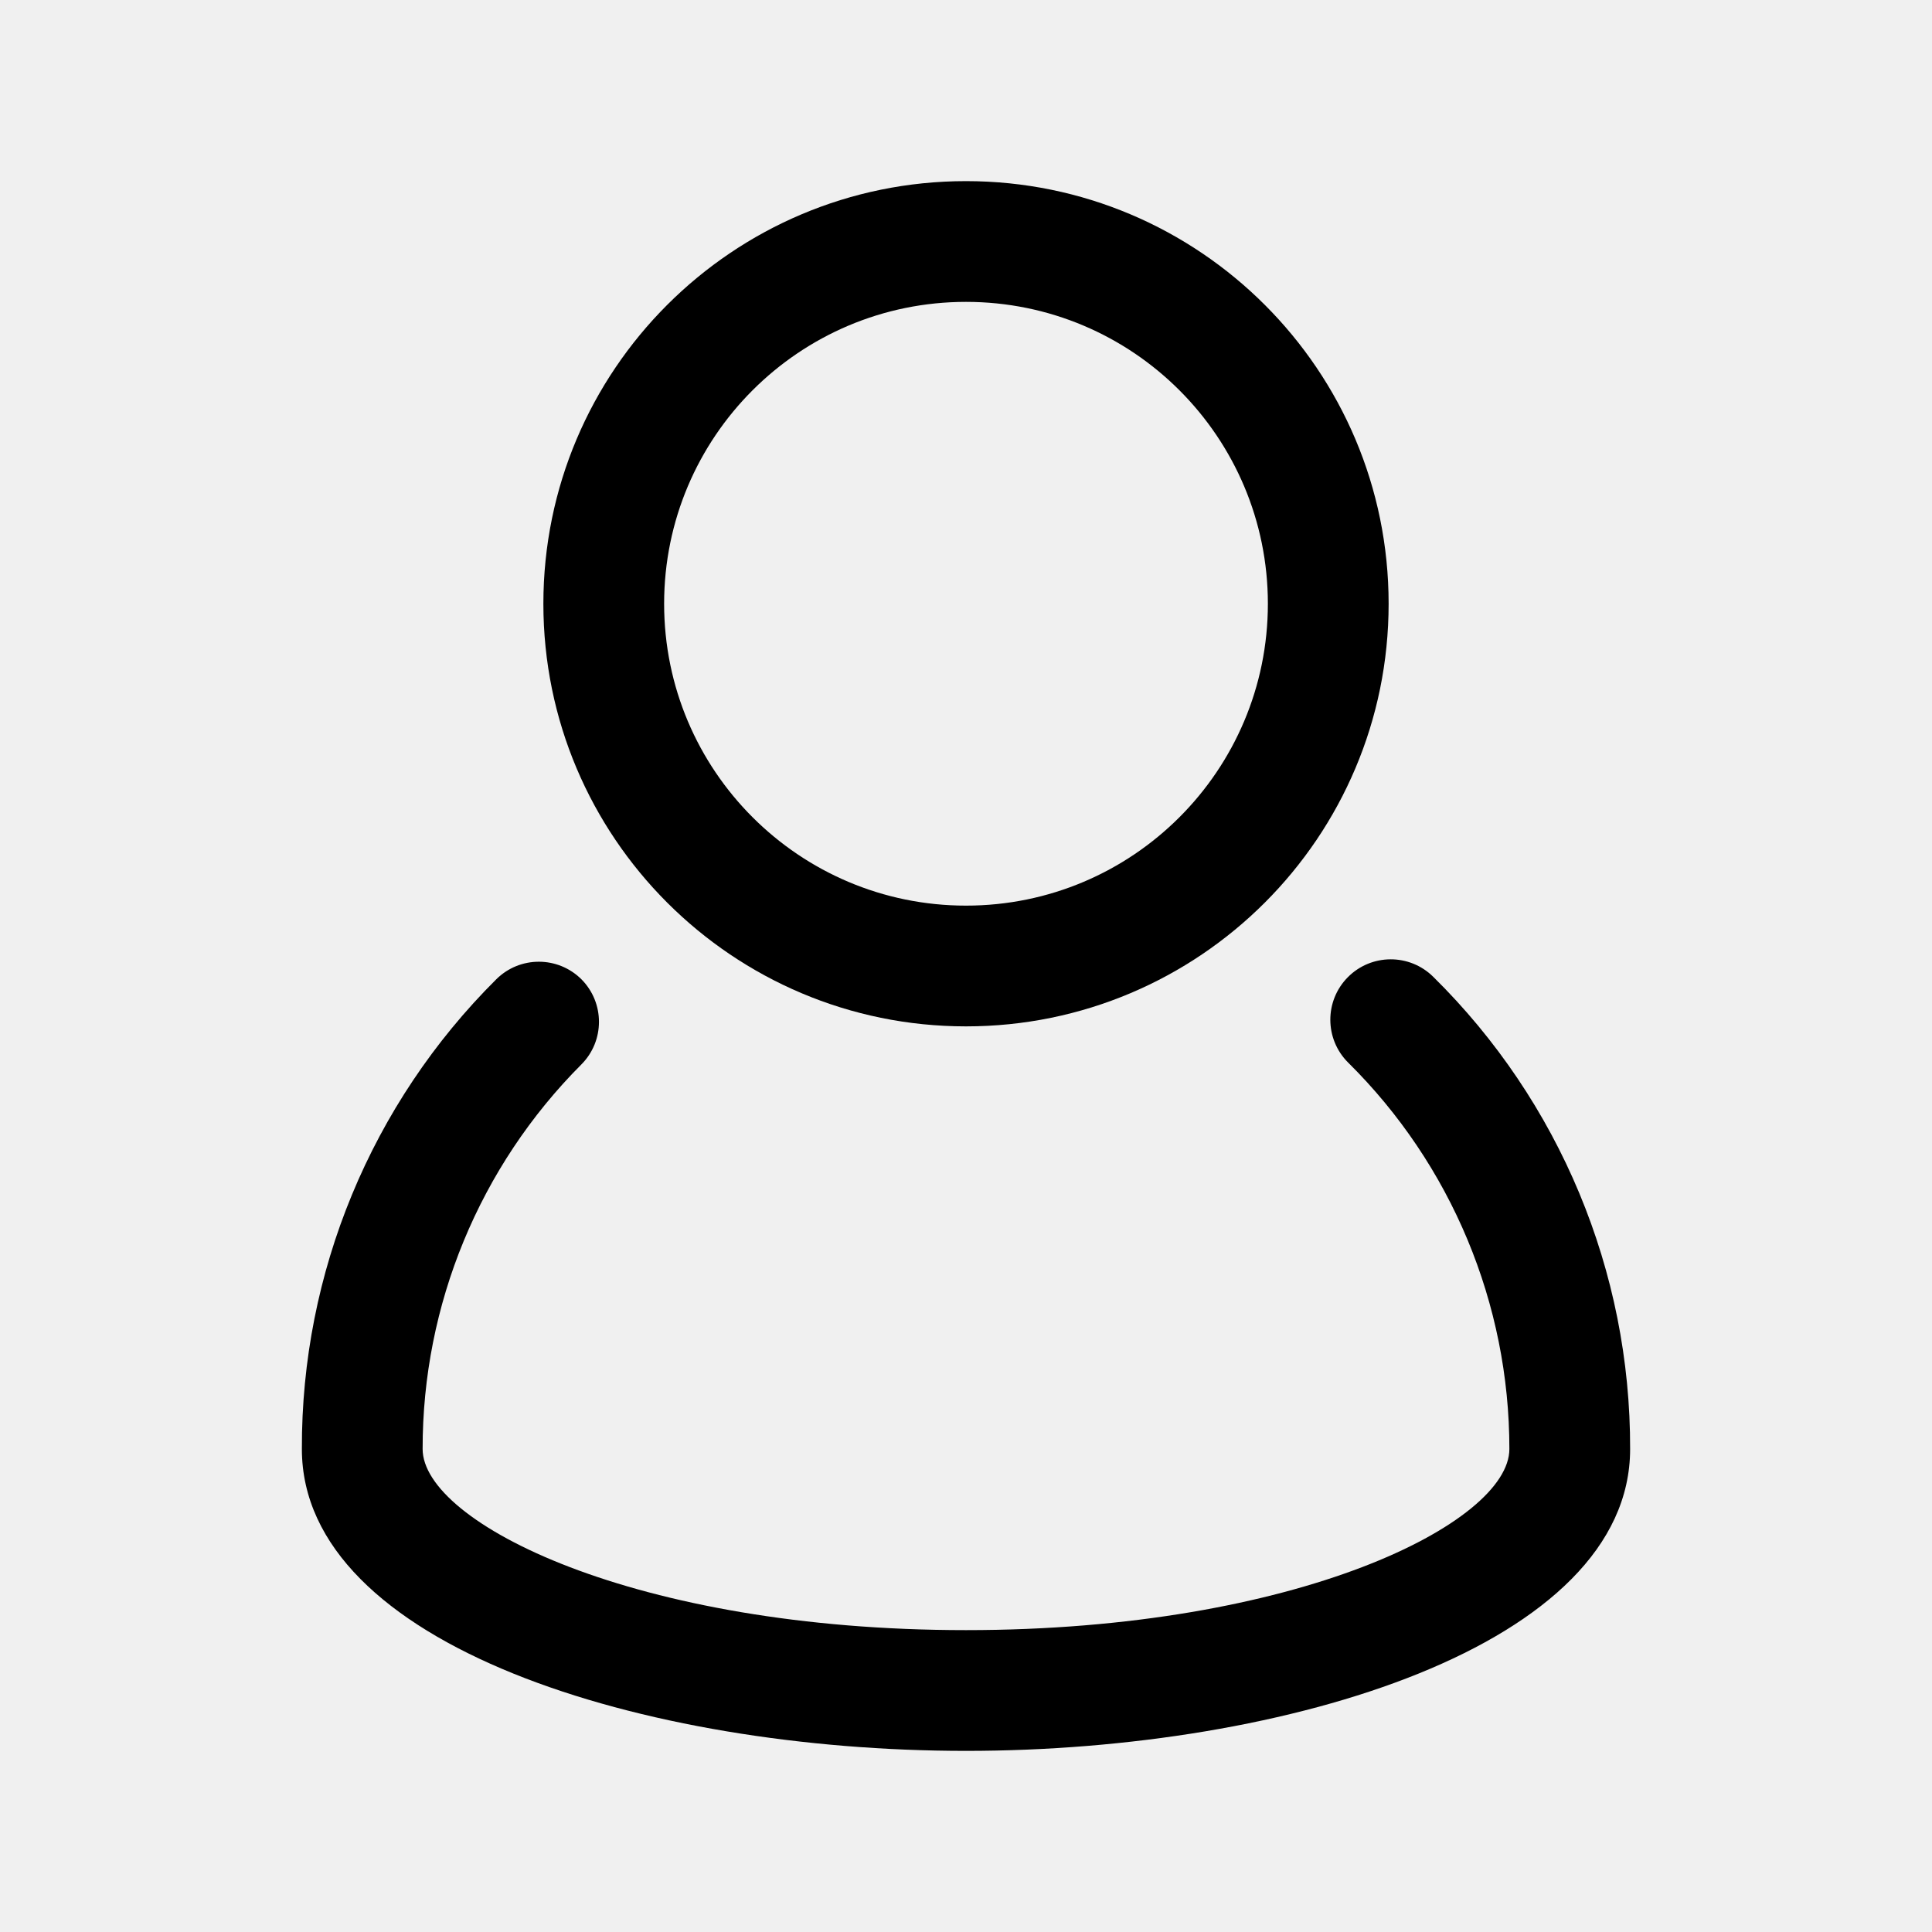
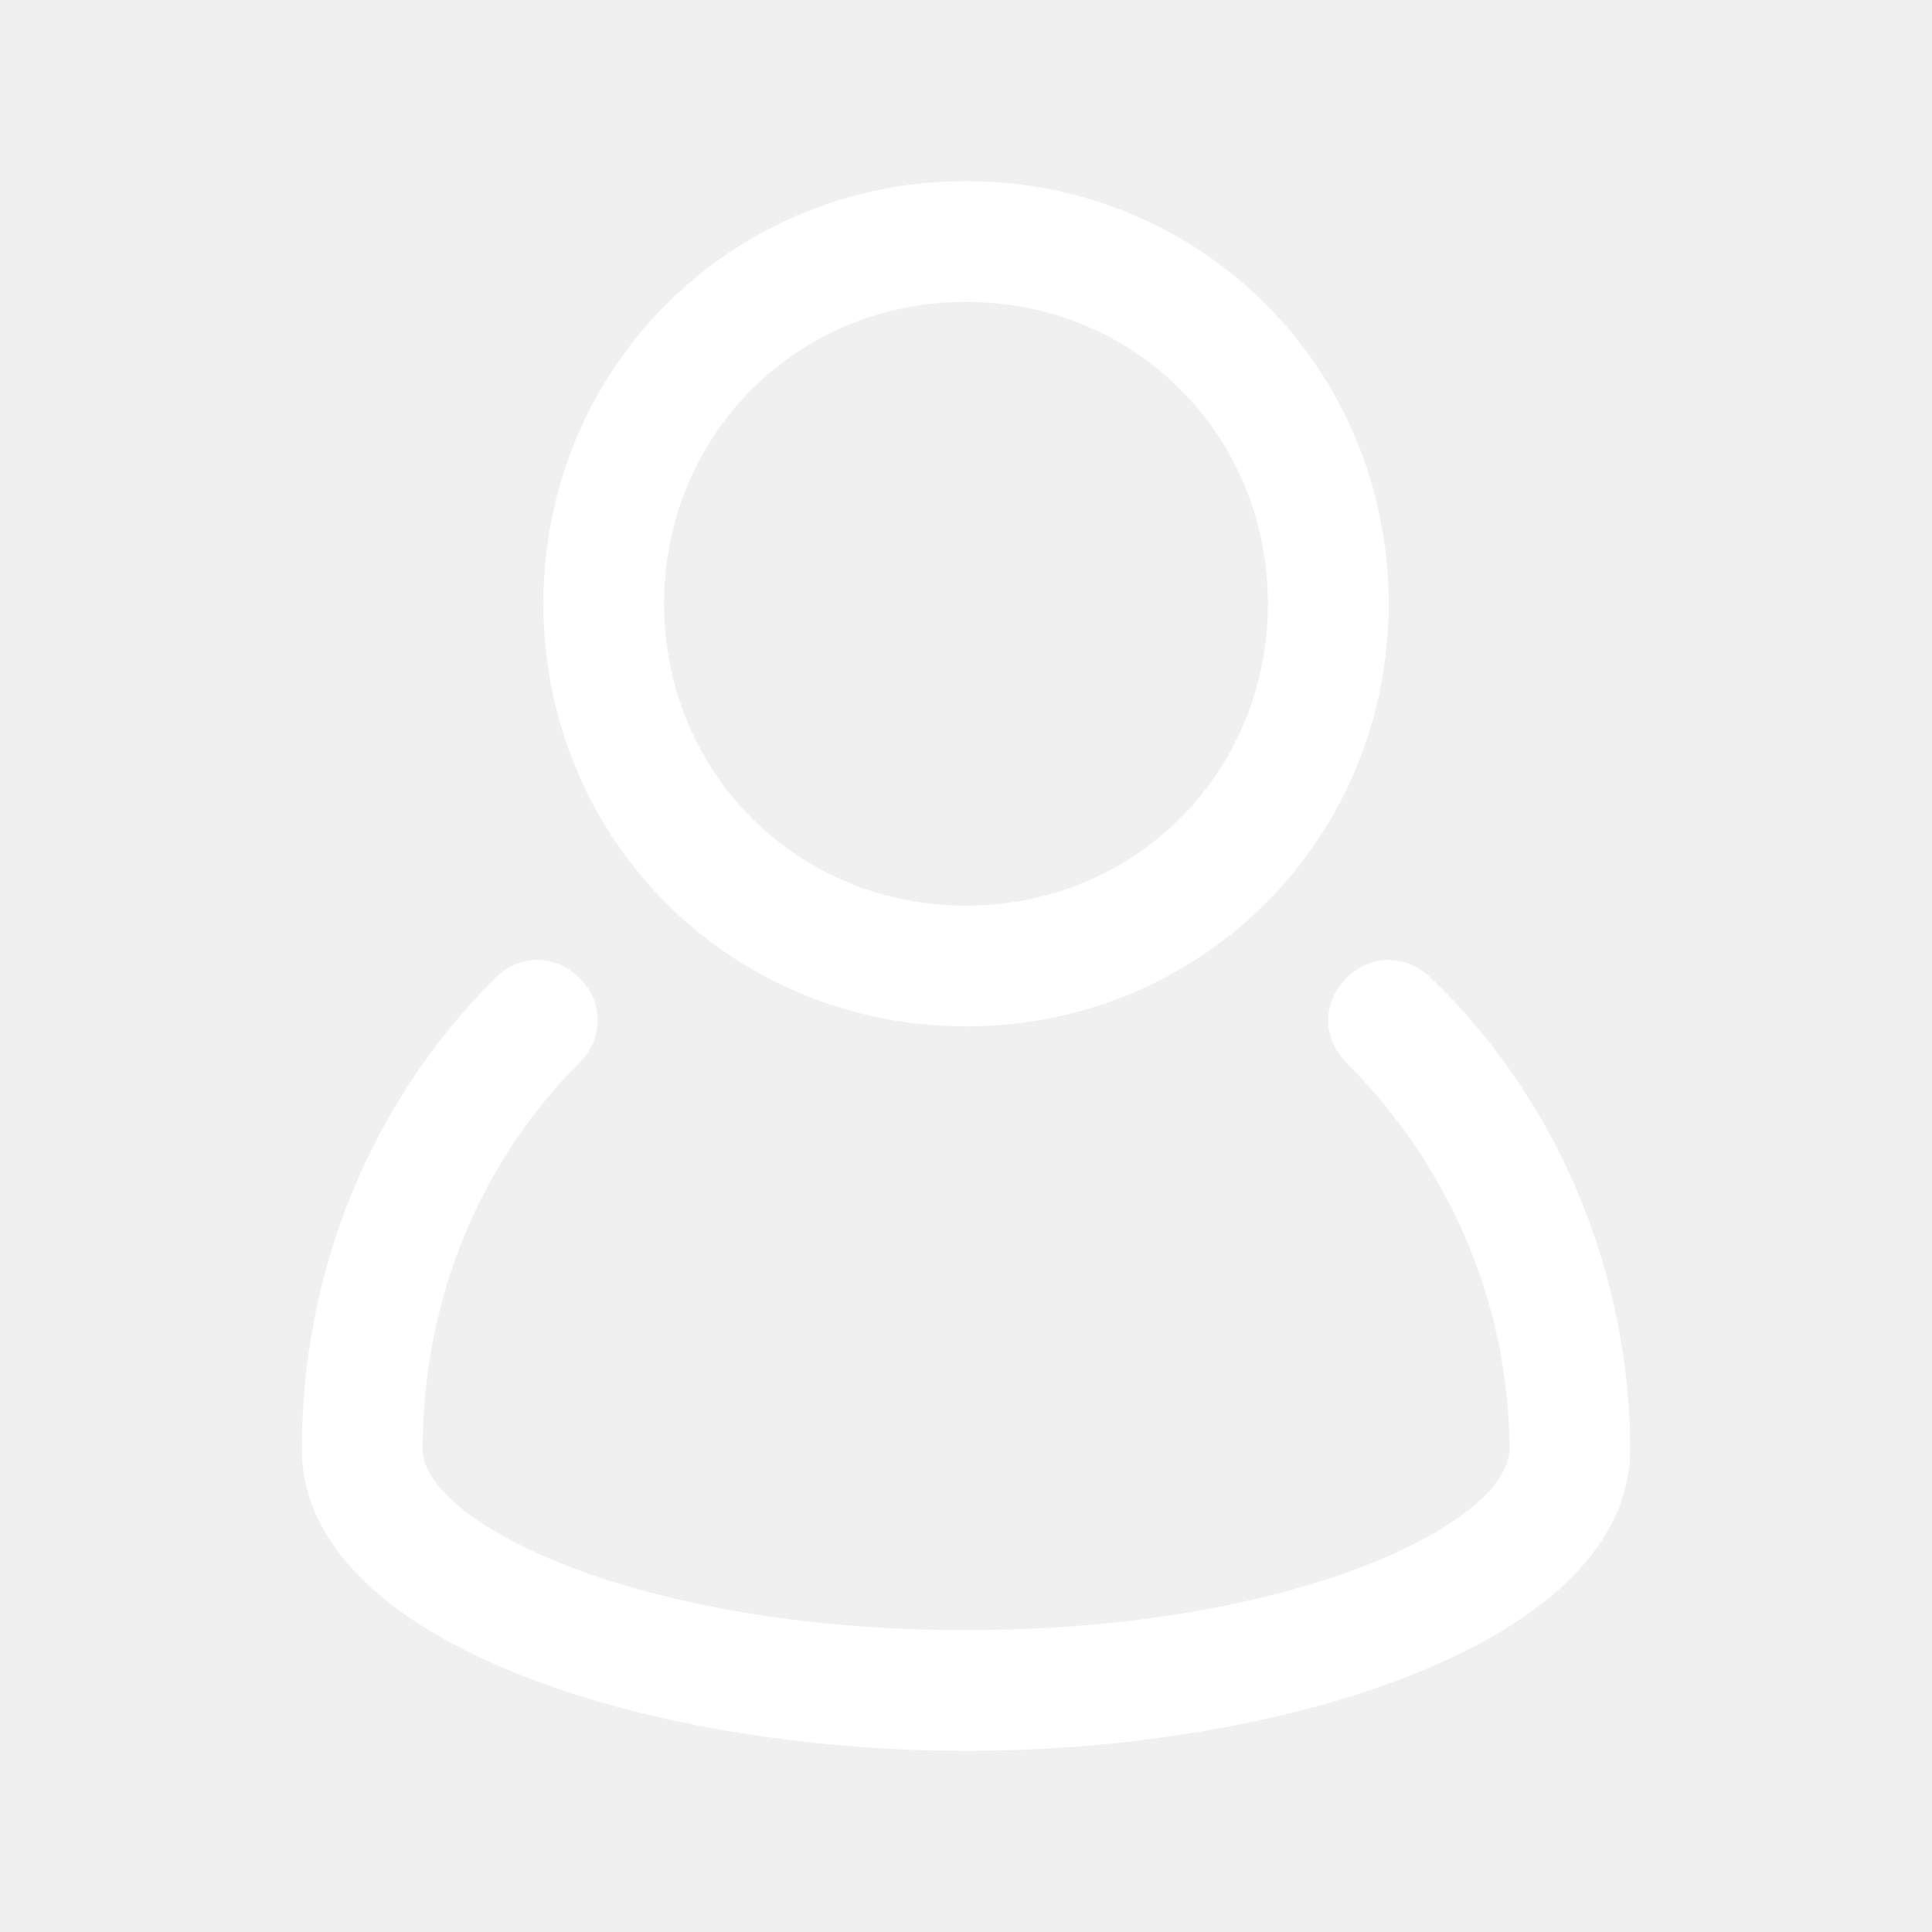
- <svg xmlns="http://www.w3.org/2000/svg" viewBox="0 0 32 32">
-   <g data-name="user people person users man" id="user_people_person_users_man">
-     <path d="M23.74,16.18a1,1,0,1,0-1.41,1.42A9,9,0,0,1,25,24c0,1.22-3.51,3-9,3s-9-1.78-9-3a9,9,0,0,1,2.63-6.37,1,1,0,0,0,0-1.41,1,1,0,0,0-1.41,0A10.92,10.92,0,0,0,5,24c0,3.25,5.67,5,11,5s11-1.75,11-5A10.94,10.94,0,0,0,23.74,16.18Z" />
-     <path d="M16,17a7,7,0,1,0-7-7A7,7,0,0,0,16,17ZM16,5a5,5,0,1,1-5,5A5,5,0,0,1,16,5Z" />
+ <svg xmlns="http://www.w3.org/2000/svg" version="1.1" id="Layer_1" x="0px" y="0px" viewBox="0 0 32 32" style="enable-background:new 0 0 32 32;" xml:space="preserve">
+   <style type="text/css">
+ 	.st0{fill:#FFFFFF;}
+ </style>
+   <g id="user_people_person_users_man">
+     <path class="st0" d="M23.7,16.2c-0.4-0.4-1-0.4-1.4,0c-0.4,0.4-0.4,1,0,1.4c1.7,1.7,2.7,4,2.7,6.4c0,1.2-3.5,3-9,3s-9-1.8-9-3   c0-2.4,0.9-4.7,2.6-6.4c0.4-0.4,0.4-1,0-1.4c-0.4-0.4-1-0.4-1.4,0C6.1,18.3,5,21.1,5,24c0,3.2,5.7,5,11,5s11-1.8,11-5   C27,21.1,25.8,18.2,23.7,16.2z" />
+     <path class="st0" d="M16,17c3.9,0,7-3.1,7-7s-3.1-7-7-7s-7,3.1-7,7S12.1,17,16,17z M16,5c2.8,0,5,2.2,5,5s-2.2,5-5,5s-5-2.2-5-5   S13.2,5,16,5z" />
  </g>
</svg>
